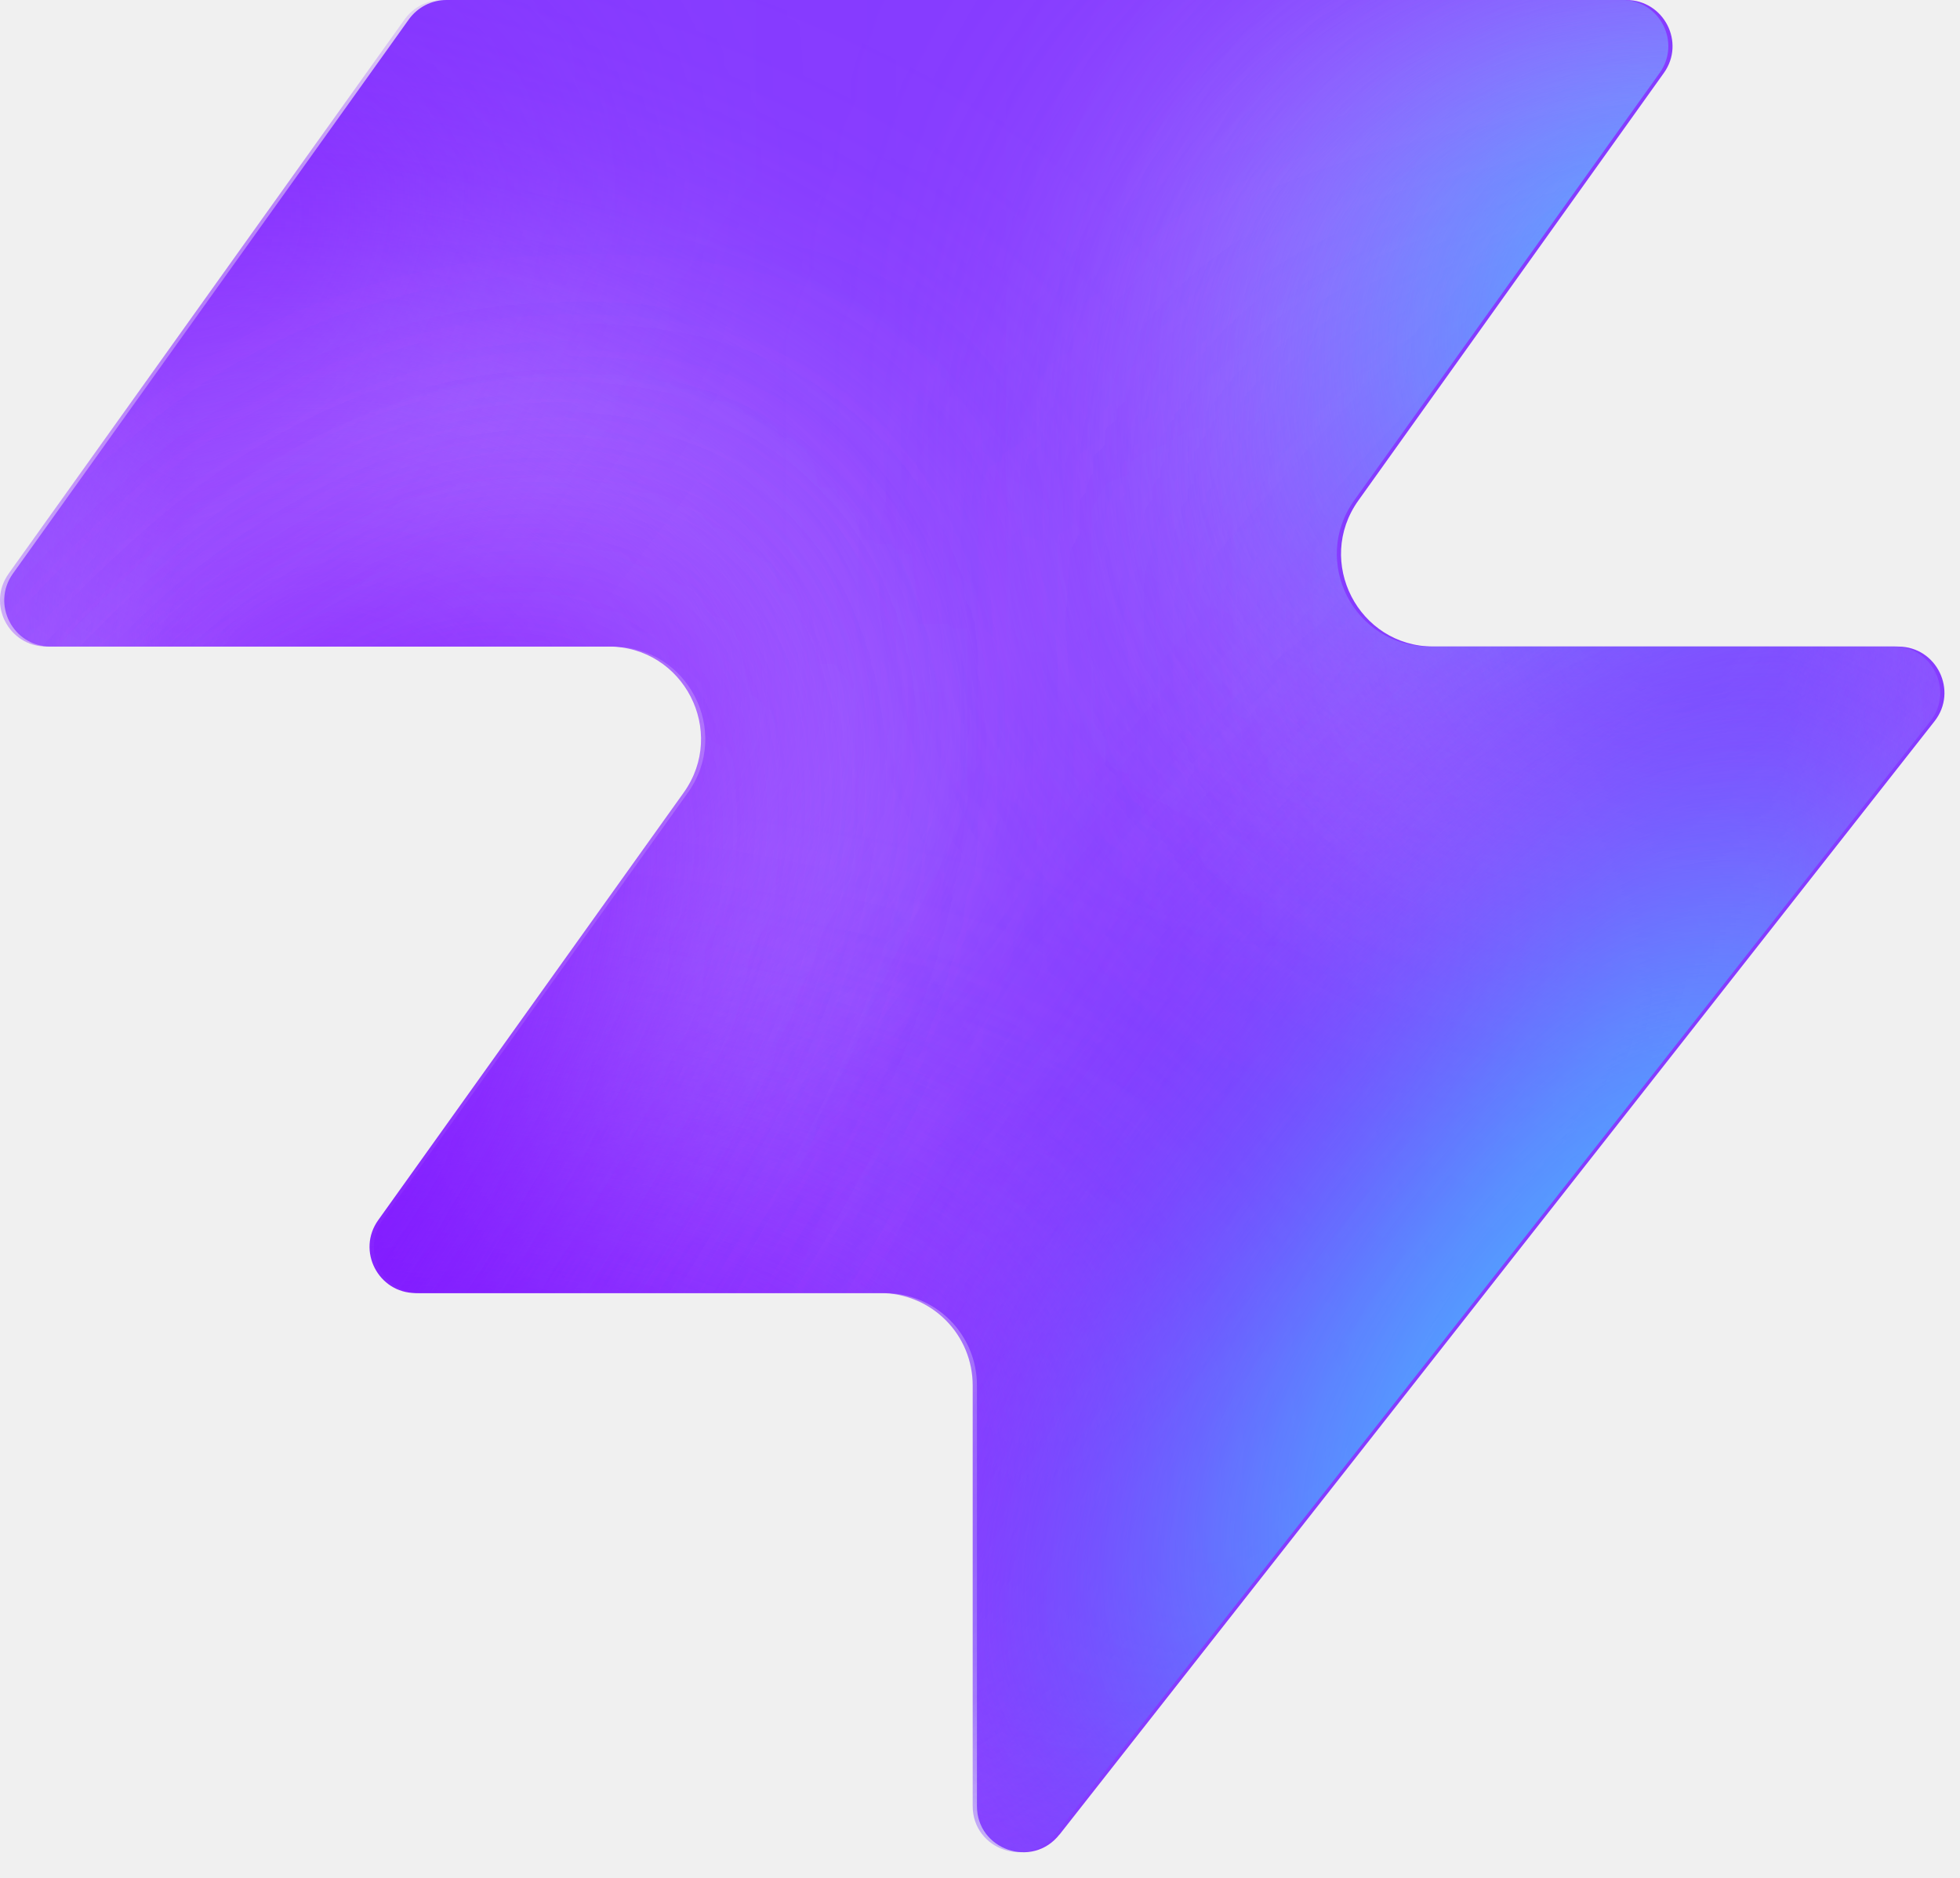
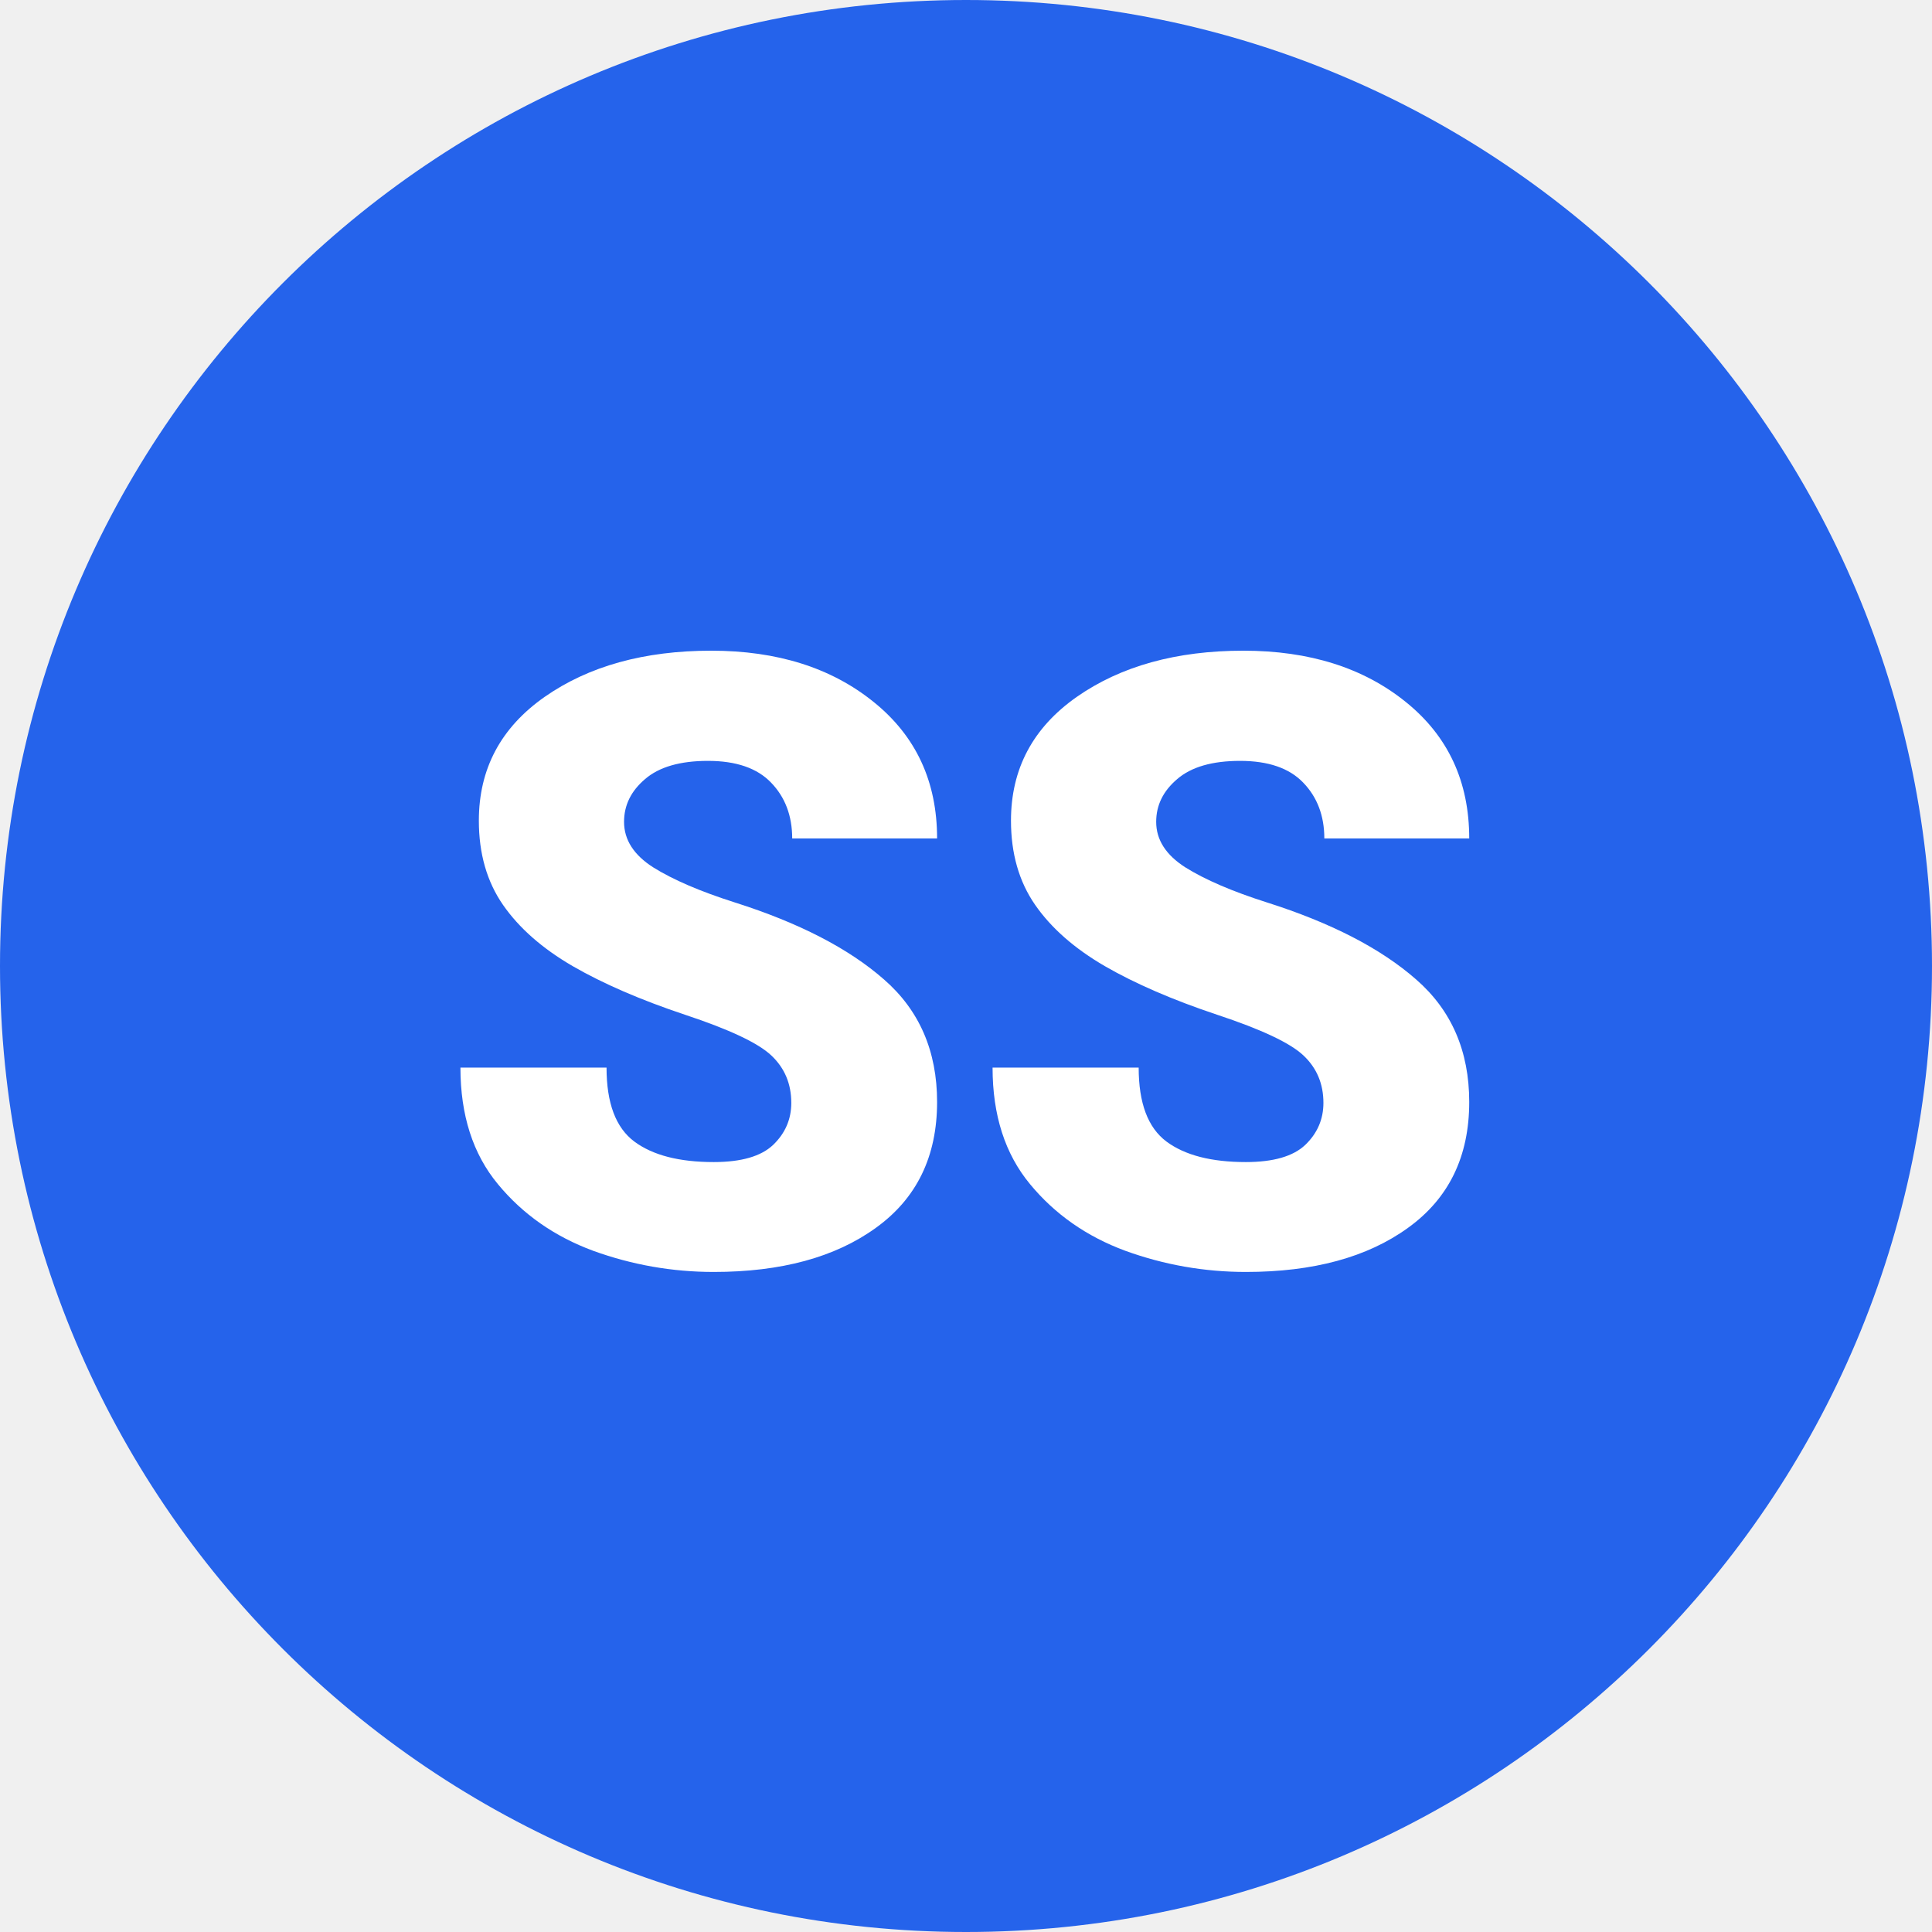
- <svg xmlns="http://www.w3.org/2000/svg" width="48" height="46" fill="none" viewBox="0 0 48 46">
-   <path fill="#863bff" d="M25.946 44.938c-.664.845-2.021.375-2.021-.698V33.937a2.26 2.26 0 0 0-2.262-2.262H10.287c-.92 0-1.456-1.04-.92-1.788l7.48-10.471c1.07-1.497 0-3.578-1.842-3.578H1.237c-.92 0-1.456-1.04-.92-1.788L10.013.474c.214-.297.556-.474.92-.474h28.894c.92 0 1.456 1.04.92 1.788l-7.48 10.471c-1.07 1.498 0 3.579 1.842 3.579h11.377c.943 0 1.473 1.088.89 1.83L25.947 44.94z" style="fill:#863bff;fill:color(display-p3 .525 .23 1);fill-opacity:1" />
-   <mask id="a" width="48" height="46" x="0" y="0" maskUnits="userSpaceOnUse" style="mask-type:alpha">
-     <path fill="#000" d="M25.842 44.938c-.664.844-2.021.375-2.021-.698V33.937a2.26 2.26 0 0 0-2.262-2.262H10.183c-.92 0-1.456-1.04-.92-1.788l7.48-10.471c1.07-1.498 0-3.579-1.842-3.579H1.133c-.92 0-1.456-1.04-.92-1.787L9.91.473c.214-.297.556-.474.92-.474h28.894c.92 0 1.456 1.04.92 1.788l-7.48 10.471c-1.07 1.498 0 3.578 1.842 3.578h11.377c.943 0 1.473 1.088.89 1.832L25.843 44.94z" style="fill:#000;fill-opacity:1" />
-   </mask>
-   <g mask="url(#a)">
-     <g filter="url(#b)">
-       <ellipse cx="5.508" cy="14.704" fill="#ede6ff" rx="5.508" ry="14.704" style="fill:#ede6ff;fill:color(display-p3 .927 .903 1);fill-opacity:1" transform="matrix(.00324 1 1 -.00324 -4.47 31.516)" />
-     </g>
-     <g filter="url(#c)">
-       <ellipse cx="10.399" cy="29.851" fill="#ede6ff" rx="10.399" ry="29.851" style="fill:#ede6ff;fill:color(display-p3 .927 .903 1);fill-opacity:1" transform="matrix(.00324 1 1 -.00324 -39.328 7.883)" />
-     </g>
-     <g filter="url(#d)">
-       <ellipse cx="5.508" cy="30.487" fill="#7e14ff" rx="5.508" ry="30.487" style="fill:#7e14ff;fill:color(display-p3 .492 .077 1);fill-opacity:1" transform="rotate(89.814 -25.913 -14.639)scale(1 -1)" />
-     </g>
-     <g filter="url(#e)">
-       <ellipse cx="5.508" cy="30.599" fill="#7e14ff" rx="5.508" ry="30.599" style="fill:#7e14ff;fill:color(display-p3 .492 .077 1);fill-opacity:1" transform="rotate(89.814 -32.644 -3.334)scale(1 -1)" />
-     </g>
-     <g filter="url(#f)">
-       <ellipse cx="5.508" cy="30.599" fill="#7e14ff" rx="5.508" ry="30.599" style="fill:#7e14ff;fill:color(display-p3 .492 .077 1);fill-opacity:1" transform="matrix(.00324 1 1 -.00324 -34.34 30.47)" />
-     </g>
-     <g filter="url(#g)">
-       <ellipse cx="14.072" cy="22.078" fill="#ede6ff" rx="14.072" ry="22.078" style="fill:#ede6ff;fill:color(display-p3 .927 .903 1);fill-opacity:1" transform="rotate(93.35 24.506 48.493)scale(-1 1)" />
-     </g>
-     <g filter="url(#h)">
-       <ellipse cx="3.47" cy="21.501" fill="#7e14ff" rx="3.47" ry="21.501" style="fill:#7e14ff;fill:color(display-p3 .492 .077 1);fill-opacity:1" transform="rotate(89.009 28.708 47.59)scale(-1 1)" />
-     </g>
-     <g filter="url(#i)">
-       <ellipse cx="3.47" cy="21.501" fill="#7e14ff" rx="3.47" ry="21.501" style="fill:#7e14ff;fill:color(display-p3 .492 .077 1);fill-opacity:1" transform="rotate(89.009 28.708 47.59)scale(-1 1)" />
-     </g>
-     <g filter="url(#j)">
-       <ellipse cx=".387" cy="8.972" fill="#7e14ff" rx="4.407" ry="29.108" style="fill:#7e14ff;fill:color(display-p3 .492 .077 1);fill-opacity:1" transform="rotate(39.51 .387 8.972)" />
-     </g>
-     <g filter="url(#k)">
-       <ellipse cx="47.523" cy="-6.092" fill="#7e14ff" rx="4.407" ry="29.108" style="fill:#7e14ff;fill:color(display-p3 .492 .077 1);fill-opacity:1" transform="rotate(37.892 47.523 -6.092)" />
-     </g>
-     <g filter="url(#l)">
-       <ellipse cx="41.412" cy="6.333" fill="#47bfff" rx="5.971" ry="9.665" style="fill:#47bfff;fill:color(display-p3 .28 .748 1);fill-opacity:1" transform="rotate(37.892 41.412 6.333)" />
-     </g>
-     <g filter="url(#m)">
-       <ellipse cx="-1.879" cy="38.332" fill="#7e14ff" rx="4.407" ry="29.108" style="fill:#7e14ff;fill:color(display-p3 .492 .077 1);fill-opacity:1" transform="rotate(37.892 -1.88 38.332)" />
-     </g>
-     <g filter="url(#n)">
-       <ellipse cx="-1.879" cy="38.332" fill="#7e14ff" rx="4.407" ry="29.108" style="fill:#7e14ff;fill:color(display-p3 .492 .077 1);fill-opacity:1" transform="rotate(37.892 -1.88 38.332)" />
-     </g>
-     <g filter="url(#o)">
-       <ellipse cx="35.651" cy="29.907" fill="#7e14ff" rx="4.407" ry="29.108" style="fill:#7e14ff;fill:color(display-p3 .492 .077 1);fill-opacity:1" transform="rotate(37.892 35.651 29.907)" />
-     </g>
-     <g filter="url(#p)">
-       <ellipse cx="38.418" cy="32.4" fill="#47bfff" rx="5.971" ry="15.297" style="fill:#47bfff;fill:color(display-p3 .28 .748 1);fill-opacity:1" transform="rotate(37.892 38.418 32.4)" />
-     </g>
-   </g>
-   <defs>
-     <filter id="b" width="60.045" height="41.654" x="-19.77" y="16.149" color-interpolation-filters="sRGB" filterUnits="userSpaceOnUse">
-       <feFlood flood-opacity="0" result="BackgroundImageFix" />
-       <feBlend in="SourceGraphic" in2="BackgroundImageFix" result="shape" />
-       <feGaussianBlur result="effect1_foregroundBlur_2002_17158" stdDeviation="7.659" />
-     </filter>
-     <filter id="c" width="90.34" height="51.437" x="-54.613" y="-7.533" color-interpolation-filters="sRGB" filterUnits="userSpaceOnUse">
-       <feFlood flood-opacity="0" result="BackgroundImageFix" />
-       <feBlend in="SourceGraphic" in2="BackgroundImageFix" result="shape" />
-       <feGaussianBlur result="effect1_foregroundBlur_2002_17158" stdDeviation="7.659" />
-     </filter>
-     <filter id="d" width="79.355" height="29.4" x="-49.64" y="2.03" color-interpolation-filters="sRGB" filterUnits="userSpaceOnUse">
-       <feFlood flood-opacity="0" result="BackgroundImageFix" />
-       <feBlend in="SourceGraphic" in2="BackgroundImageFix" result="shape" />
-       <feGaussianBlur result="effect1_foregroundBlur_2002_17158" stdDeviation="4.596" />
-     </filter>
-     <filter id="e" width="79.579" height="29.4" x="-45.045" y="20.029" color-interpolation-filters="sRGB" filterUnits="userSpaceOnUse">
-       <feFlood flood-opacity="0" result="BackgroundImageFix" />
-       <feBlend in="SourceGraphic" in2="BackgroundImageFix" result="shape" />
-       <feGaussianBlur result="effect1_foregroundBlur_2002_17158" stdDeviation="4.596" />
-     </filter>
-     <filter id="f" width="79.579" height="29.4" x="-43.513" y="21.178" color-interpolation-filters="sRGB" filterUnits="userSpaceOnUse">
-       <feFlood flood-opacity="0" result="BackgroundImageFix" />
-       <feBlend in="SourceGraphic" in2="BackgroundImageFix" result="shape" />
-       <feGaussianBlur result="effect1_foregroundBlur_2002_17158" stdDeviation="4.596" />
-     </filter>
-     <filter id="g" width="74.749" height="58.852" x="15.756" y="-17.901" color-interpolation-filters="sRGB" filterUnits="userSpaceOnUse">
-       <feFlood flood-opacity="0" result="BackgroundImageFix" />
-       <feBlend in="SourceGraphic" in2="BackgroundImageFix" result="shape" />
-       <feGaussianBlur result="effect1_foregroundBlur_2002_17158" stdDeviation="7.659" />
-     </filter>
-     <filter id="h" width="61.377" height="25.362" x="23.548" y="2.284" color-interpolation-filters="sRGB" filterUnits="userSpaceOnUse">
-       <feFlood flood-opacity="0" result="BackgroundImageFix" />
-       <feBlend in="SourceGraphic" in2="BackgroundImageFix" result="shape" />
-       <feGaussianBlur result="effect1_foregroundBlur_2002_17158" stdDeviation="4.596" />
-     </filter>
-     <filter id="i" width="61.377" height="25.362" x="23.548" y="2.284" color-interpolation-filters="sRGB" filterUnits="userSpaceOnUse">
-       <feFlood flood-opacity="0" result="BackgroundImageFix" />
-       <feBlend in="SourceGraphic" in2="BackgroundImageFix" result="shape" />
-       <feGaussianBlur result="effect1_foregroundBlur_2002_17158" stdDeviation="4.596" />
-     </filter>
-     <filter id="j" width="56.045" height="63.649" x="-27.636" y="-22.853" color-interpolation-filters="sRGB" filterUnits="userSpaceOnUse">
-       <feFlood flood-opacity="0" result="BackgroundImageFix" />
-       <feBlend in="SourceGraphic" in2="BackgroundImageFix" result="shape" />
-       <feGaussianBlur result="effect1_foregroundBlur_2002_17158" stdDeviation="4.596" />
-     </filter>
-     <filter id="k" width="54.814" height="64.646" x="20.116" y="-38.415" color-interpolation-filters="sRGB" filterUnits="userSpaceOnUse">
-       <feFlood flood-opacity="0" result="BackgroundImageFix" />
-       <feBlend in="SourceGraphic" in2="BackgroundImageFix" result="shape" />
-       <feGaussianBlur result="effect1_foregroundBlur_2002_17158" stdDeviation="4.596" />
-     </filter>
-     <filter id="l" width="33.541" height="35.313" x="24.641" y="-11.323" color-interpolation-filters="sRGB" filterUnits="userSpaceOnUse">
-       <feFlood flood-opacity="0" result="BackgroundImageFix" />
-       <feBlend in="SourceGraphic" in2="BackgroundImageFix" result="shape" />
-       <feGaussianBlur result="effect1_foregroundBlur_2002_17158" stdDeviation="4.596" />
-     </filter>
-     <filter id="m" width="54.814" height="64.646" x="-29.286" y="6.009" color-interpolation-filters="sRGB" filterUnits="userSpaceOnUse">
-       <feFlood flood-opacity="0" result="BackgroundImageFix" />
-       <feBlend in="SourceGraphic" in2="BackgroundImageFix" result="shape" />
-       <feGaussianBlur result="effect1_foregroundBlur_2002_17158" stdDeviation="4.596" />
-     </filter>
-     <filter id="n" width="54.814" height="64.646" x="-29.286" y="6.009" color-interpolation-filters="sRGB" filterUnits="userSpaceOnUse">
-       <feFlood flood-opacity="0" result="BackgroundImageFix" />
-       <feBlend in="SourceGraphic" in2="BackgroundImageFix" result="shape" />
-       <feGaussianBlur result="effect1_foregroundBlur_2002_17158" stdDeviation="4.596" />
-     </filter>
-     <filter id="o" width="54.814" height="64.646" x="8.244" y="-2.416" color-interpolation-filters="sRGB" filterUnits="userSpaceOnUse">
-       <feFlood flood-opacity="0" result="BackgroundImageFix" />
-       <feBlend in="SourceGraphic" in2="BackgroundImageFix" result="shape" />
-       <feGaussianBlur result="effect1_foregroundBlur_2002_17158" stdDeviation="4.596" />
-     </filter>
-     <filter id="p" width="39.409" height="43.623" x="18.713" y="10.588" color-interpolation-filters="sRGB" filterUnits="userSpaceOnUse">
-       <feFlood flood-opacity="0" result="BackgroundImageFix" />
-       <feBlend in="SourceGraphic" in2="BackgroundImageFix" result="shape" />
-       <feGaussianBlur result="effect1_foregroundBlur_2002_17158" stdDeviation="4.596" />
-     </filter>
-   </defs>
+ <svg xmlns="http://www.w3.org/2000/svg" viewBox="0 0 100 100">
+   <circle cx="50" cy="50" r="50" fill="#2563EB" />
+   <text x="50%" y="50%" text-anchor="middle" fill="#FFFFFF" font-family="-apple-system, BlinkMacSystemFont, 'Segoe UI', Roboto, Helvetica, Arial, sans-serif" font-size="44" font-weight="800" dy=".35em">SS</text>
</svg>
